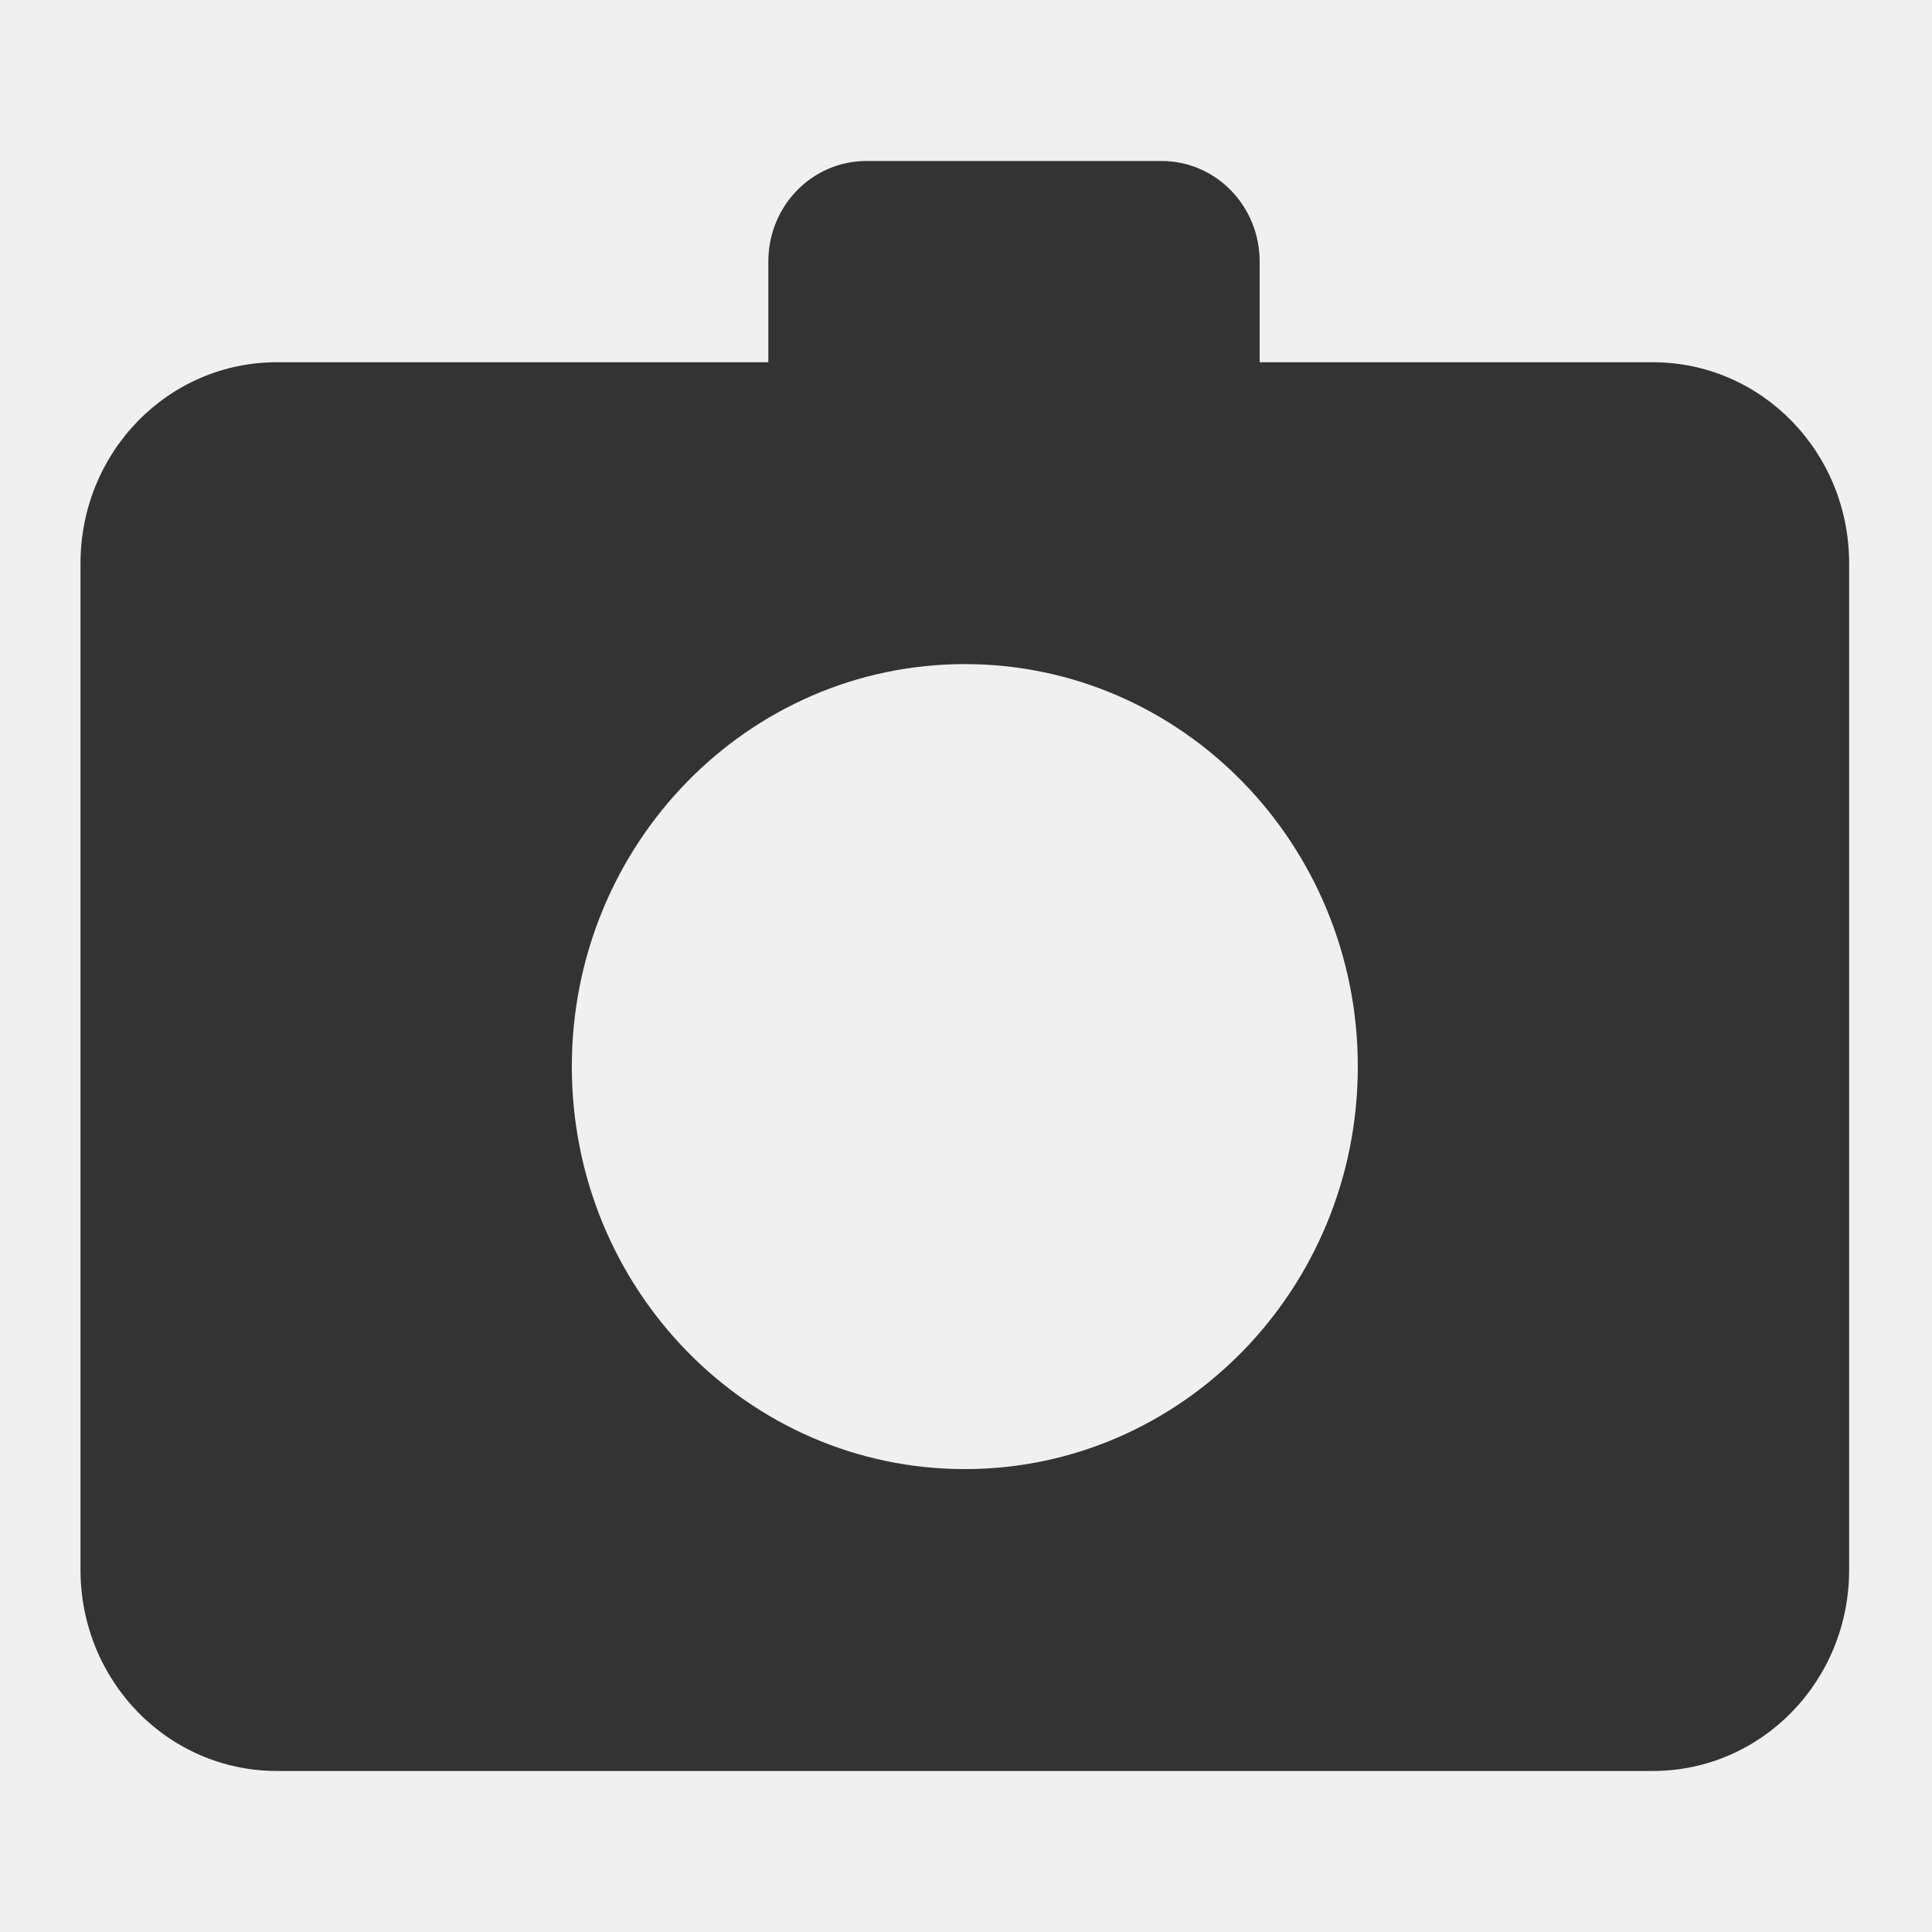
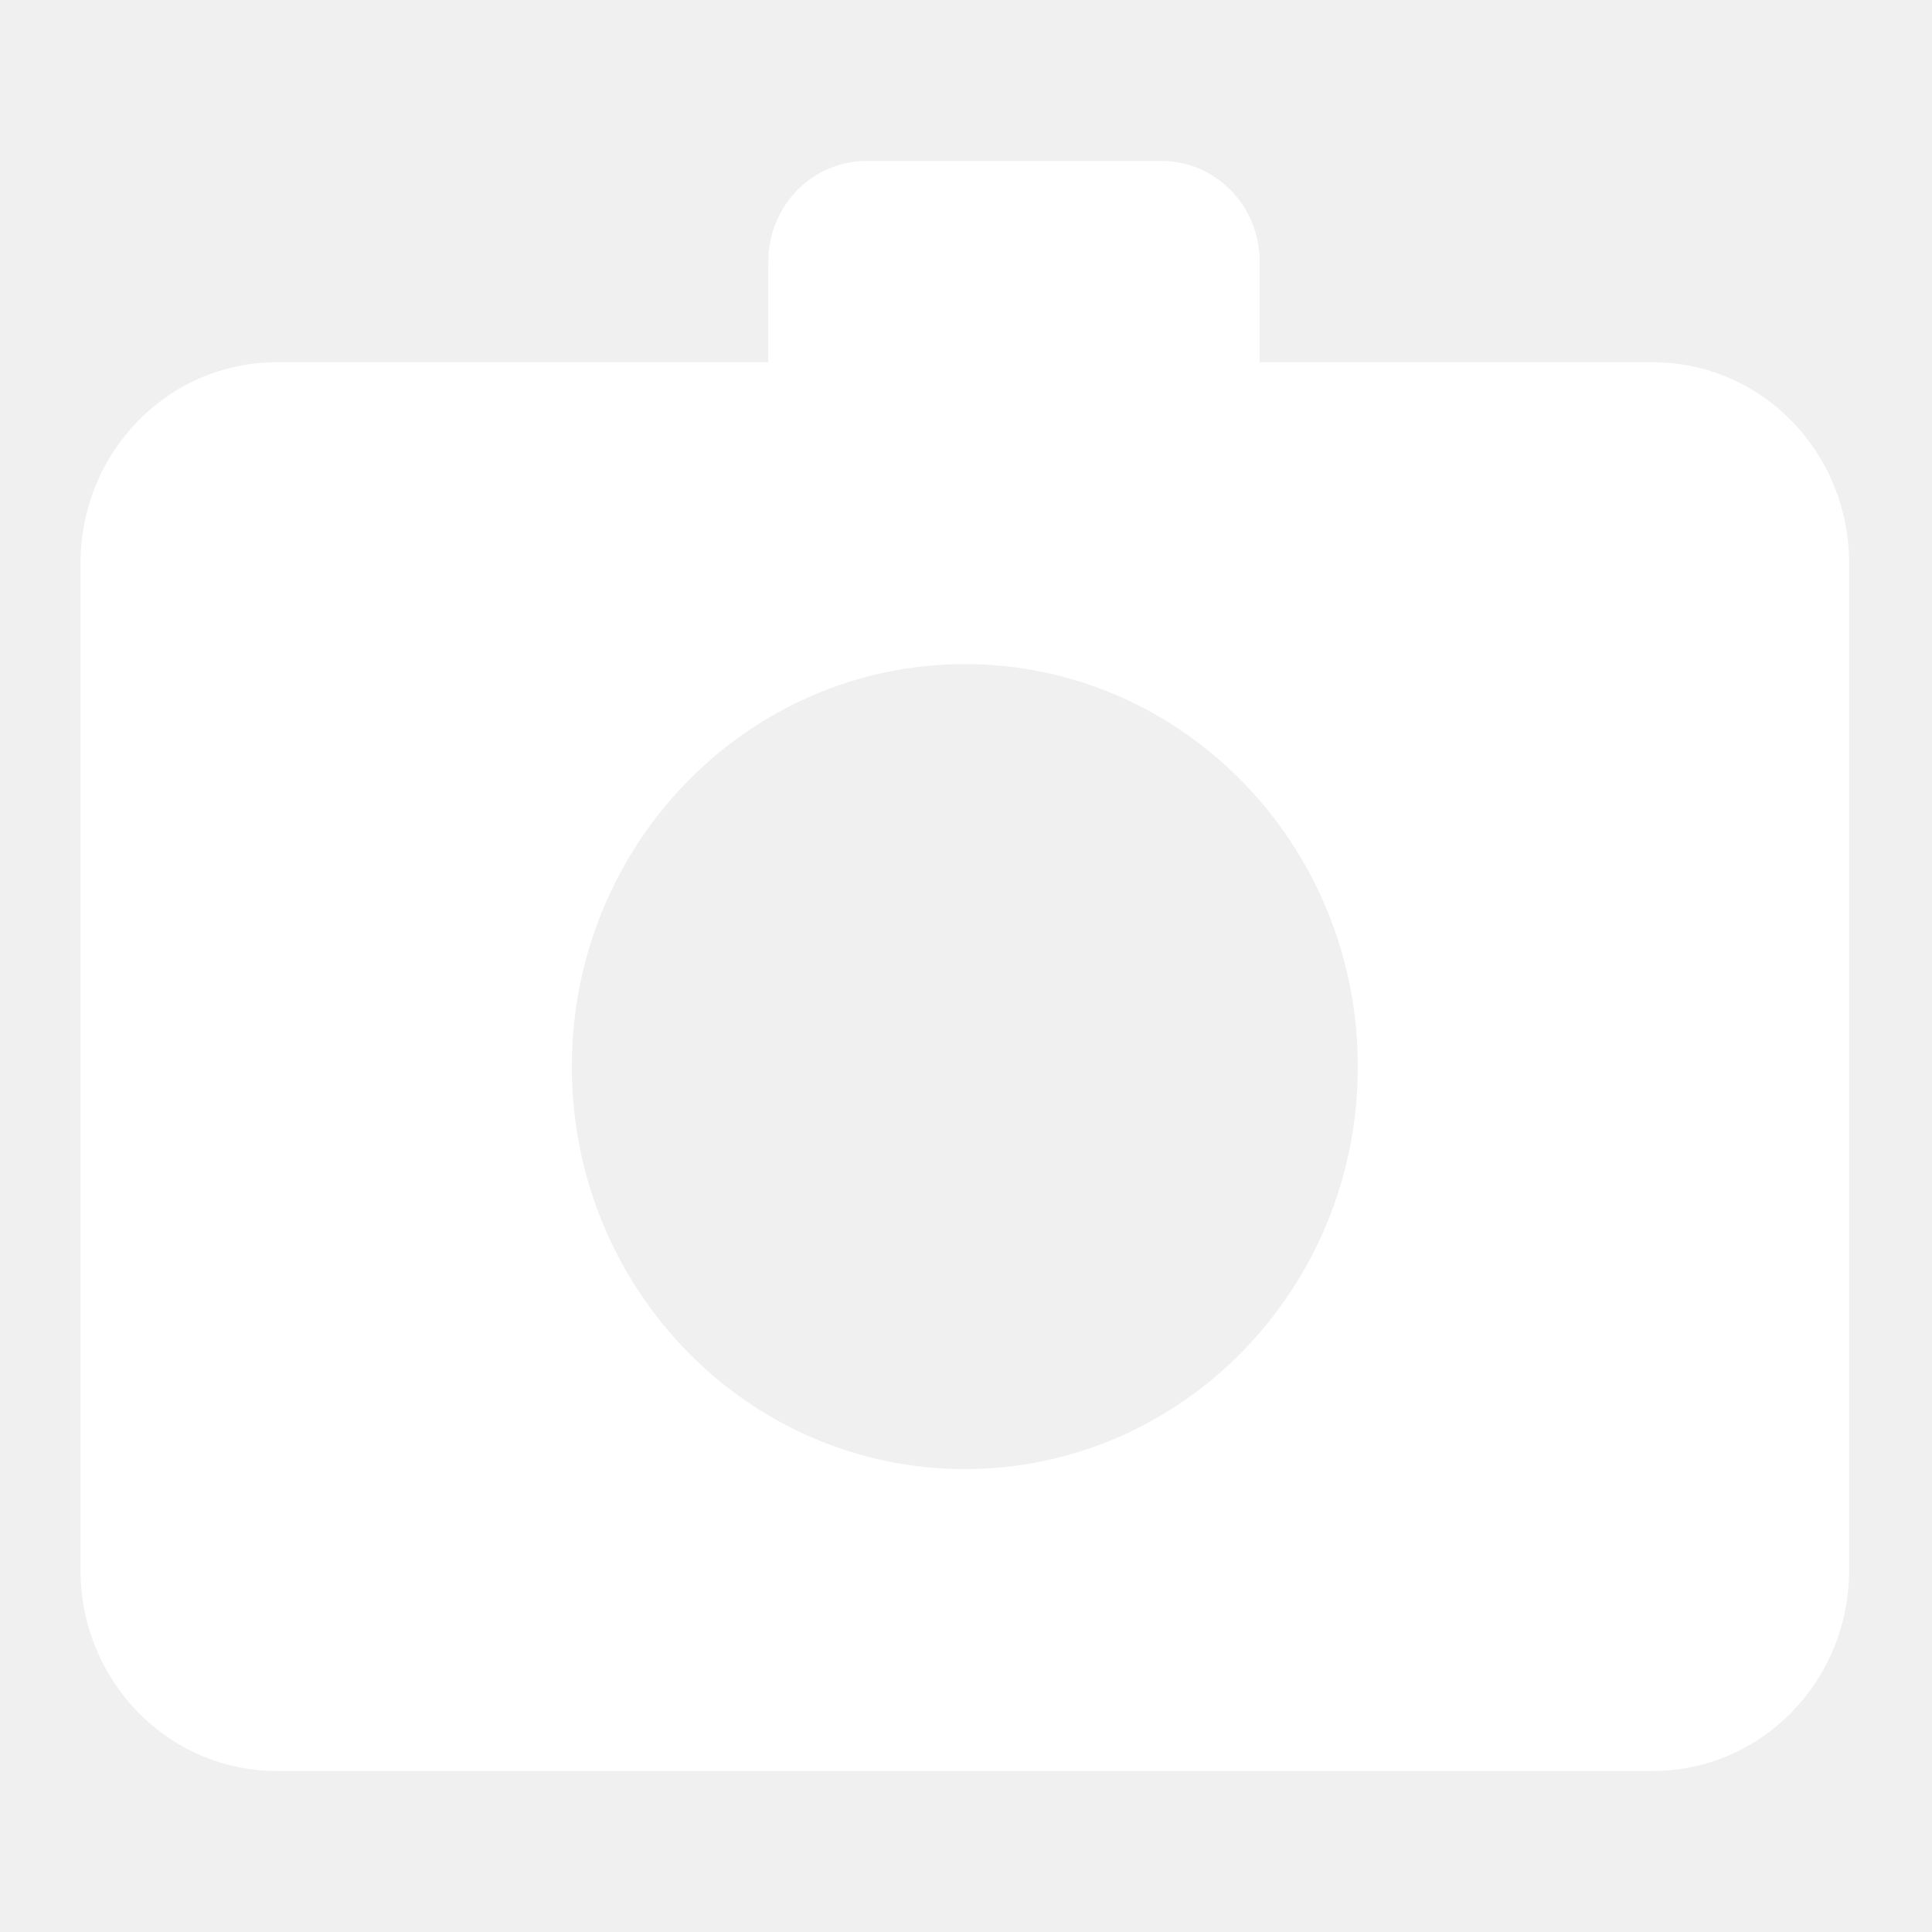
<svg xmlns="http://www.w3.org/2000/svg" version="1.1" width="24" height="24" id="svg2">
  <defs id="defs4" />
-   <g transform="matrix(1.098539,0,0,1.111112,-1.197077,-1143.959)" id="layer1">
-     <path d="m 10.889,1031.362 c -0.616,0 -1.111,0.502 -1.111,1.125 l 0,1.125 -5.556,0 C 2.991,1033.612 2,1034.616 2,1035.862 l 0,11.25 c 0,1.246 0.991,2.25 2.222,2.25 l 15.556,0 c 1.231,0 2.222,-1.004 2.222,-2.25 l 0,-11.25 c 0,-1.246 -0.991,-2.25 -2.222,-2.25 l -4.444,0 0,-1.125 c 0,-0.623 -0.496,-1.125 -1.111,-1.125 l -3.333,0 z M 12,1036.987 c 2.455,0 4.444,2.015 4.444,4.5 0,2.485 -1.99,4.5 -4.444,4.5 -2.455,0 -4.444,-2.015 -4.444,-4.5 0,-2.485 1.99,-4.5 4.444,-4.5 z" id="rect3776" style="fill:#333333;fill-opacity:1;stroke:none" />
+   <g transform="matrix(1.098539,0,0,1.111112,-1.197077,-1143.959)" id="layer1" style="fill:#ffffff">
+     <path d="m 10.889,1031.362 c -0.616,0 -1.111,0.502 -1.111,1.125 l 0,1.125 -5.556,0 C 2.991,1033.612 2,1034.616 2,1035.862 l 0,11.25 c 0,1.246 0.991,2.25 2.222,2.25 l 15.556,0 c 1.231,0 2.222,-1.004 2.222,-2.25 l 0,-11.25 c 0,-1.246 -0.991,-2.25 -2.222,-2.25 l -4.444,0 0,-1.125 c 0,-0.623 -0.496,-1.125 -1.111,-1.125 l -3.333,0 z M 12,1036.987 c 2.455,0 4.444,2.015 4.444,4.5 0,2.485 -1.99,4.5 -4.444,4.5 -2.455,0 -4.444,-2.015 -4.444,-4.5 0,-2.485 1.99,-4.5 4.444,-4.5 z" id="rect3776" style="fill:#ffffff;fill-opacity:1;stroke:none" />
  </g>
</svg>
